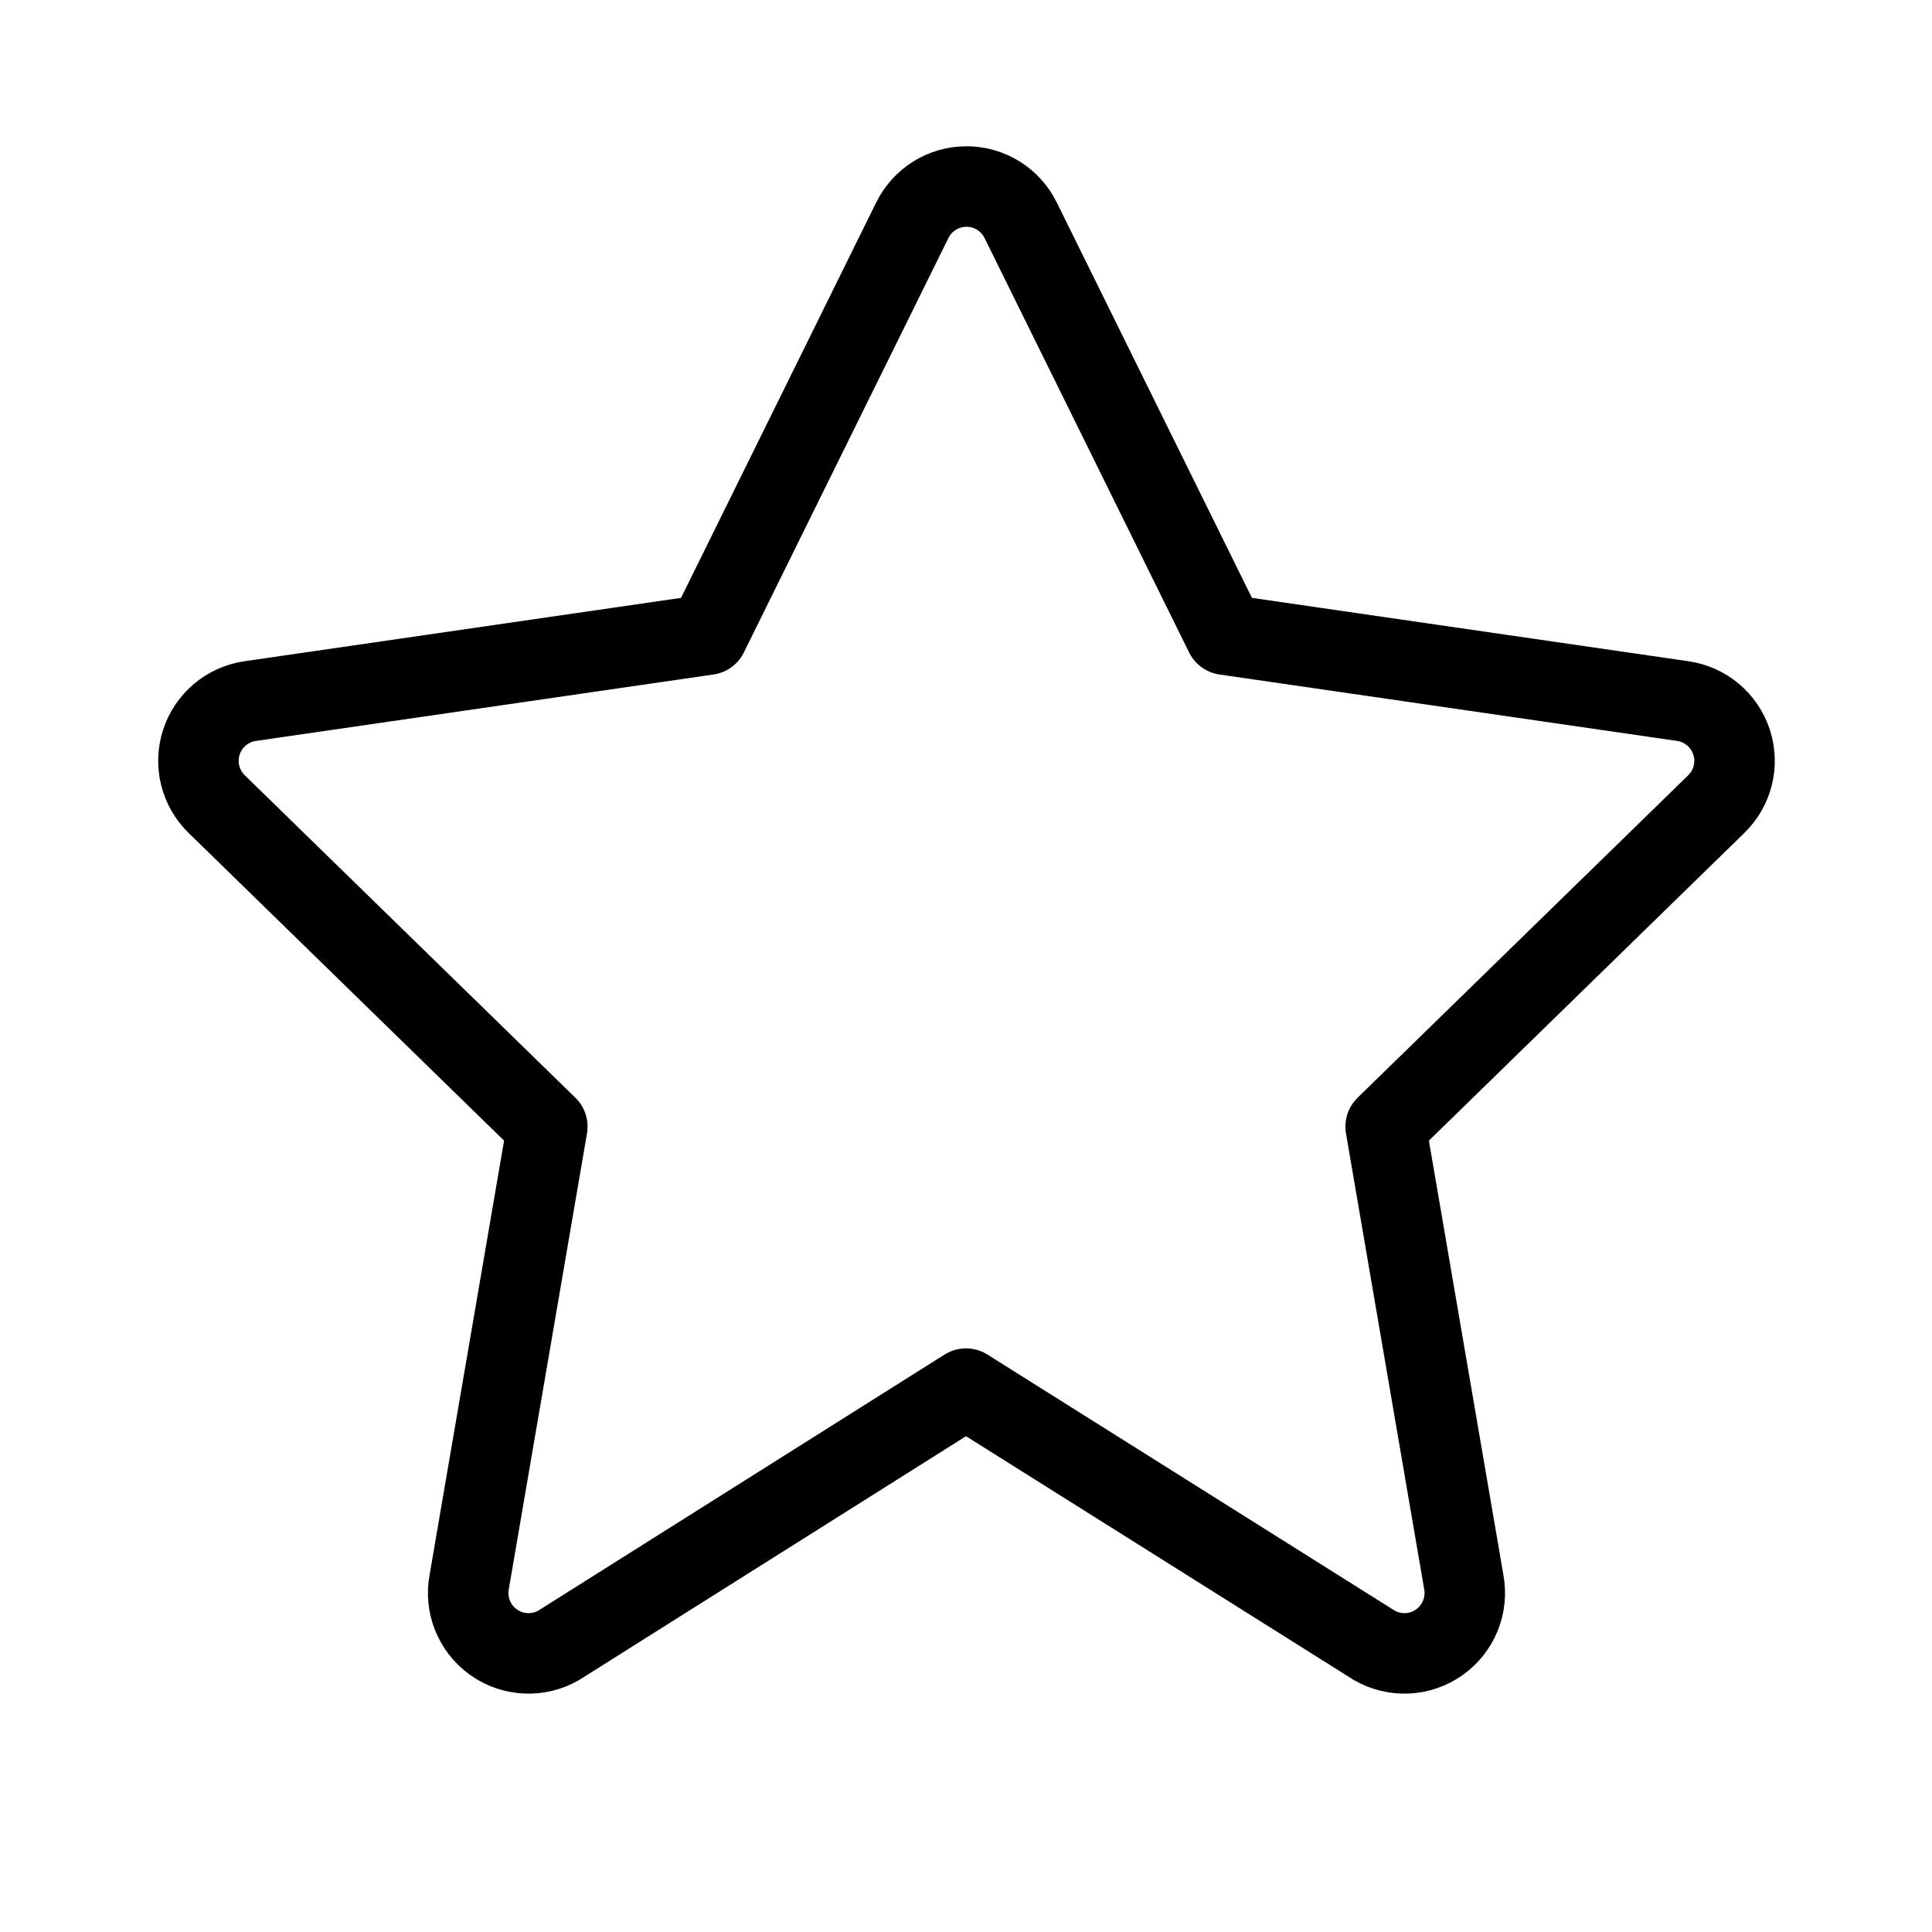
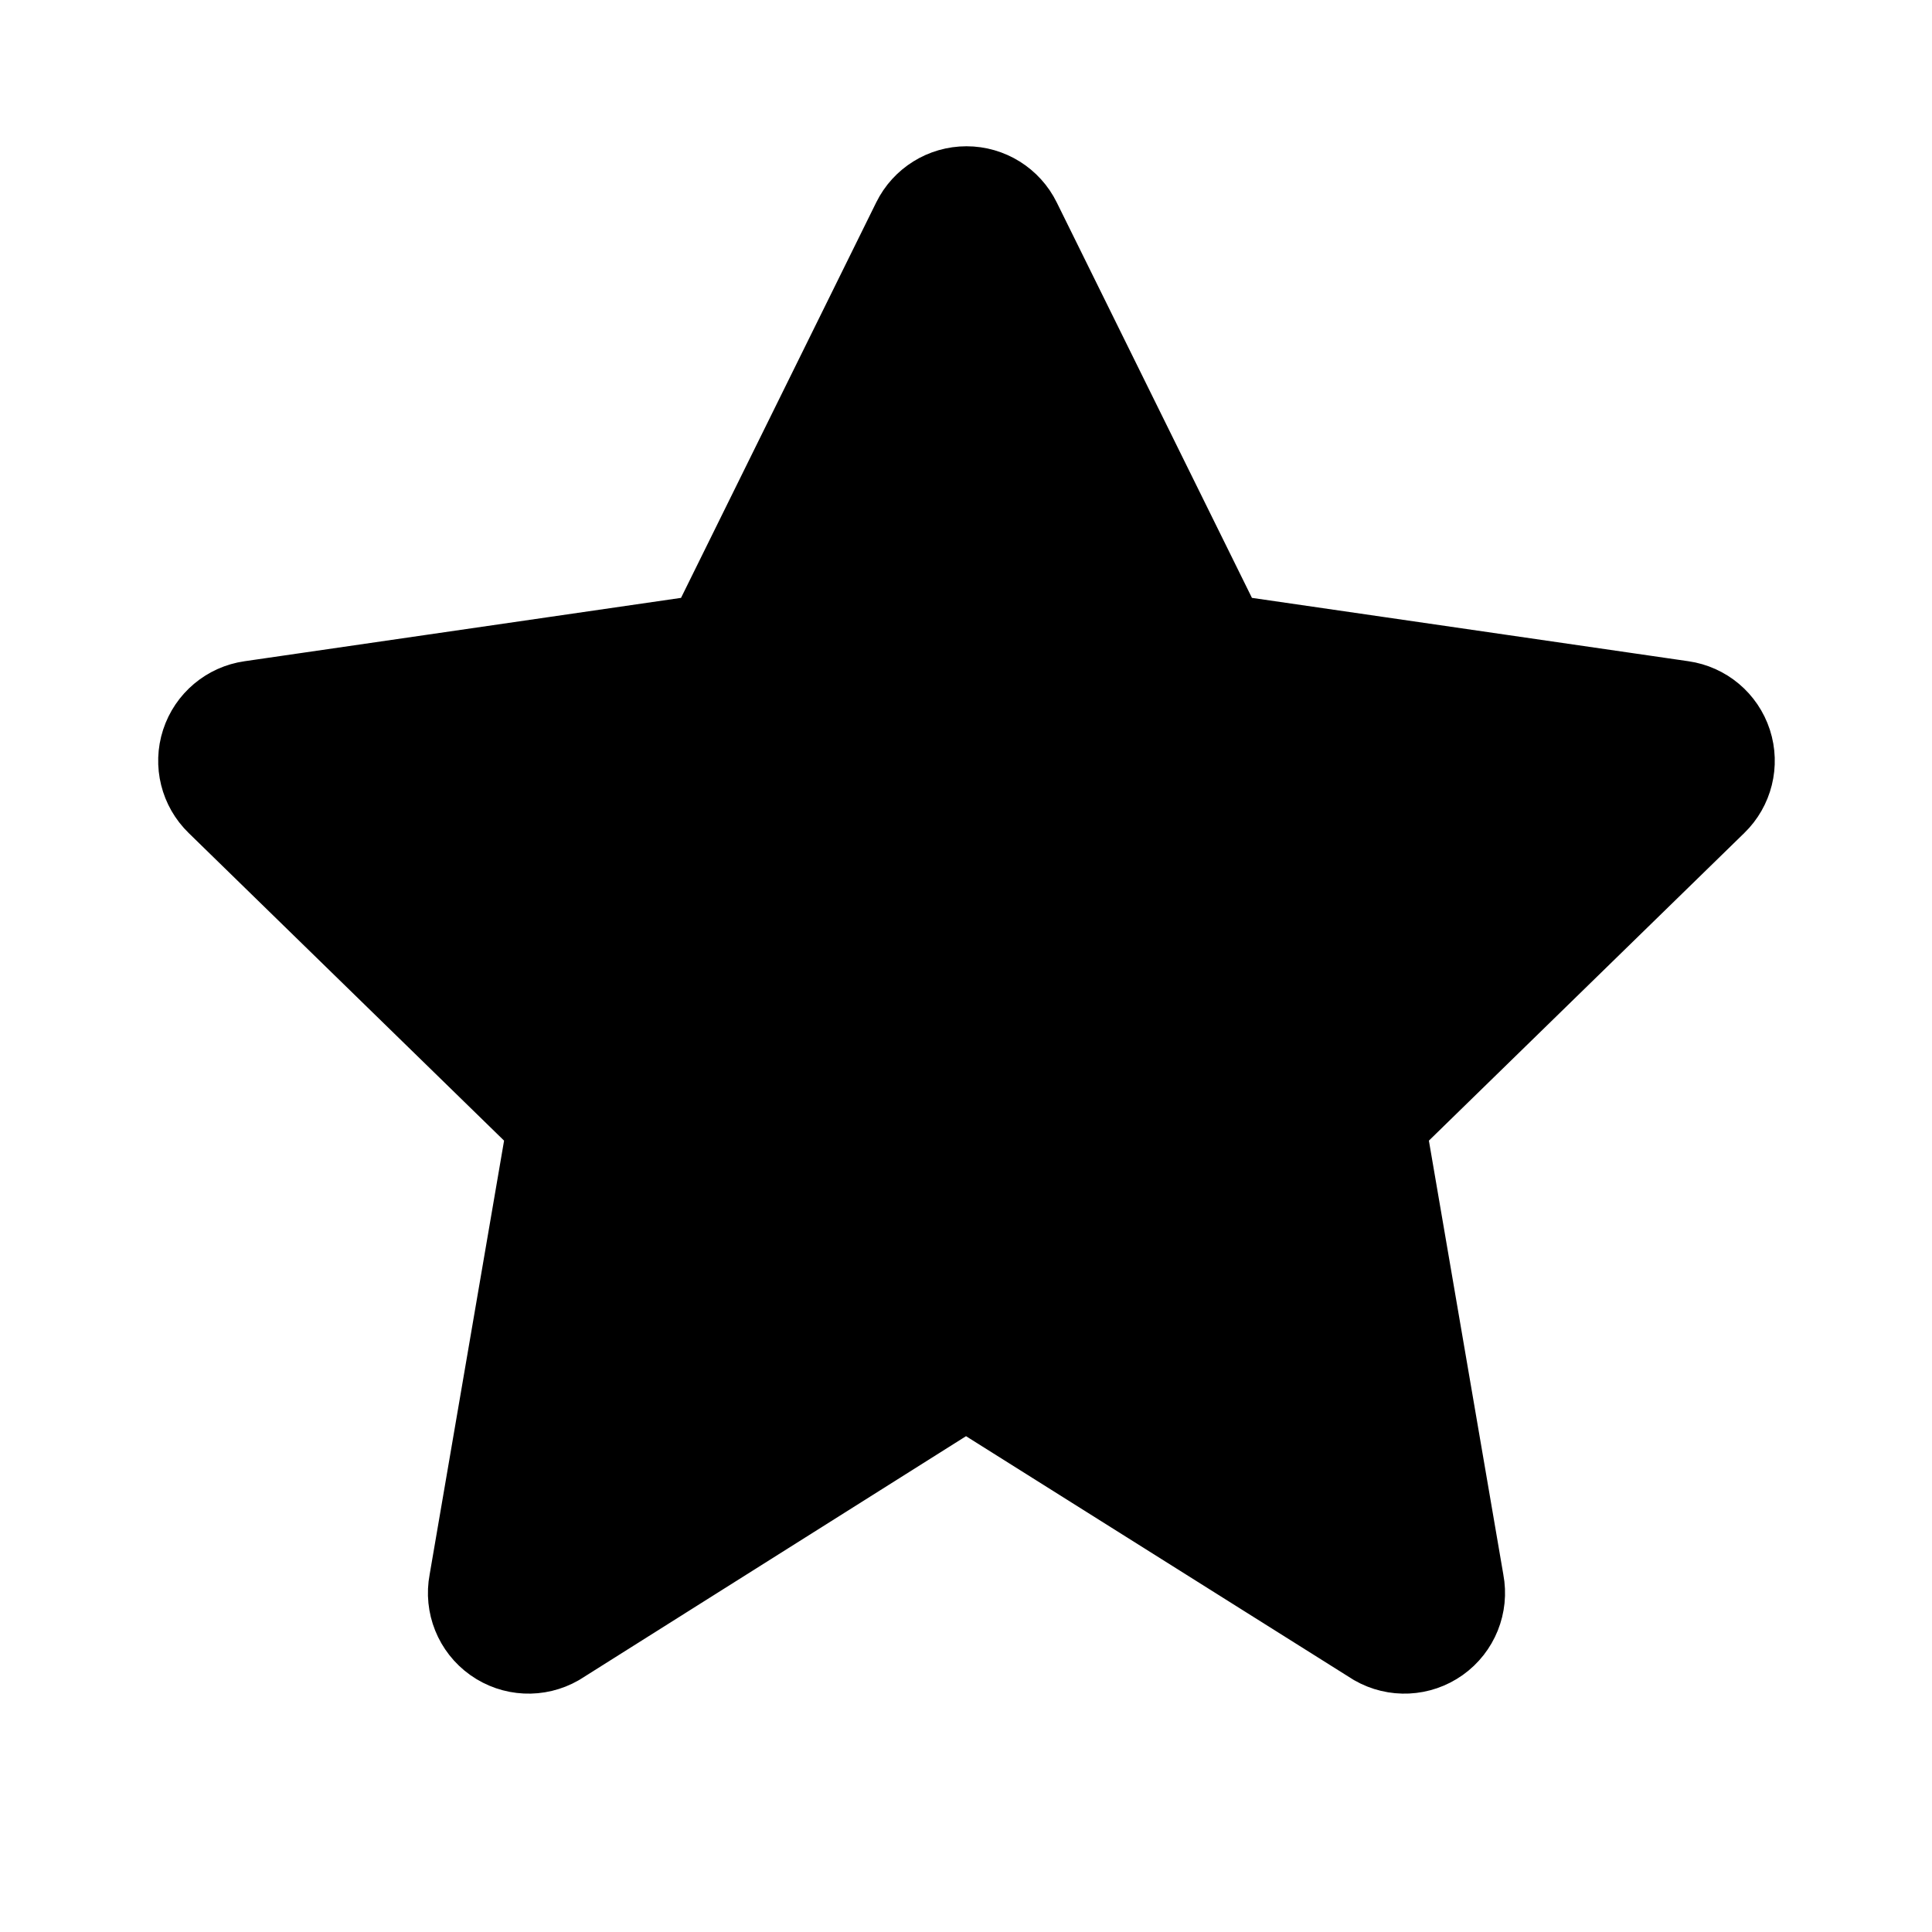
- <svg xmlns="http://www.w3.org/2000/svg" viewBox="0 0 24 24" fill="none" stroke="currentColor" stroke-width="1" stroke-linecap="round" stroke-linejoin="round" aria-hidden="true">
+ <svg xmlns="http://www.w3.org/2000/svg" viewBox="0 0 24 24" fill="currentColor" stroke="currentColor" stroke-width="1" stroke-linecap="round" stroke-linejoin="round" aria-hidden="true">
  <path d="M12 17.25l-5.06 3.189a.75.75 0 01-1.111-.79l.97-5.654-4.106-4.005a.75.75 0 01.416-1.281l5.683-.825 2.541-5.148a.75.75 0 011.346 0l2.541 5.148 5.683.825a.75.75 0 01.416 1.281l-4.106 4.005.97 5.654a.75.75 0 01-1.111.79L12 17.25z" />
</svg>
